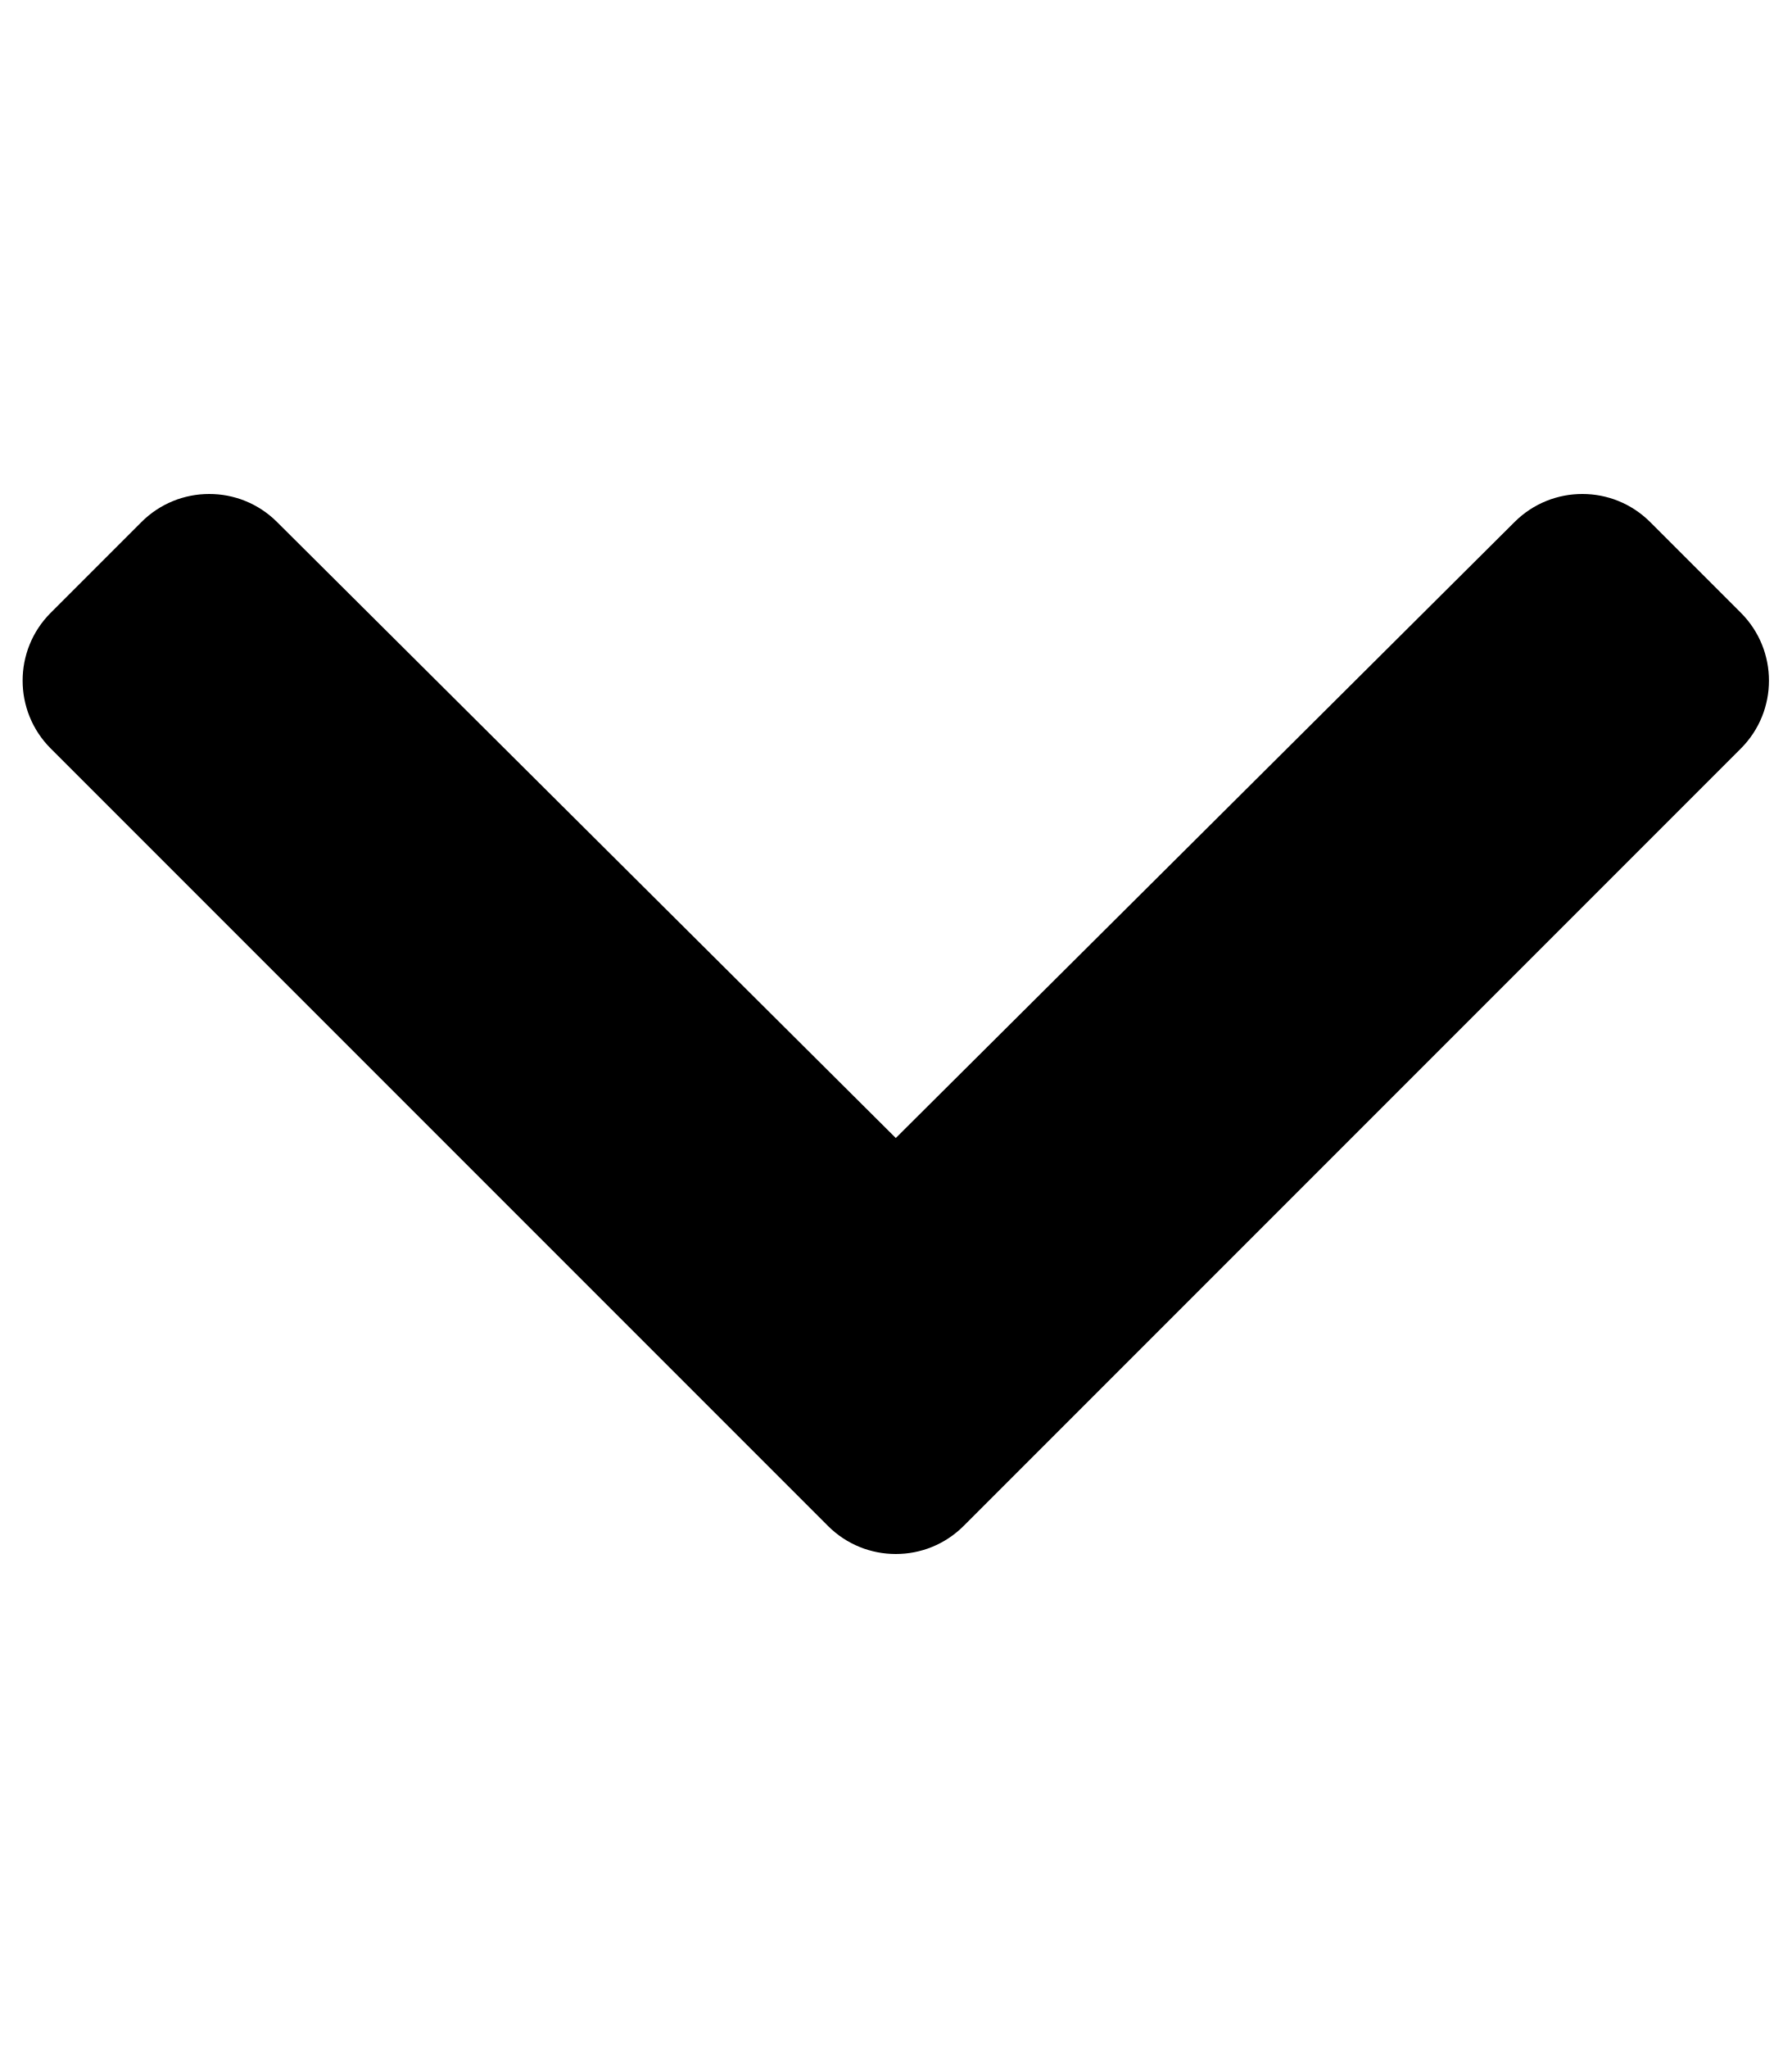
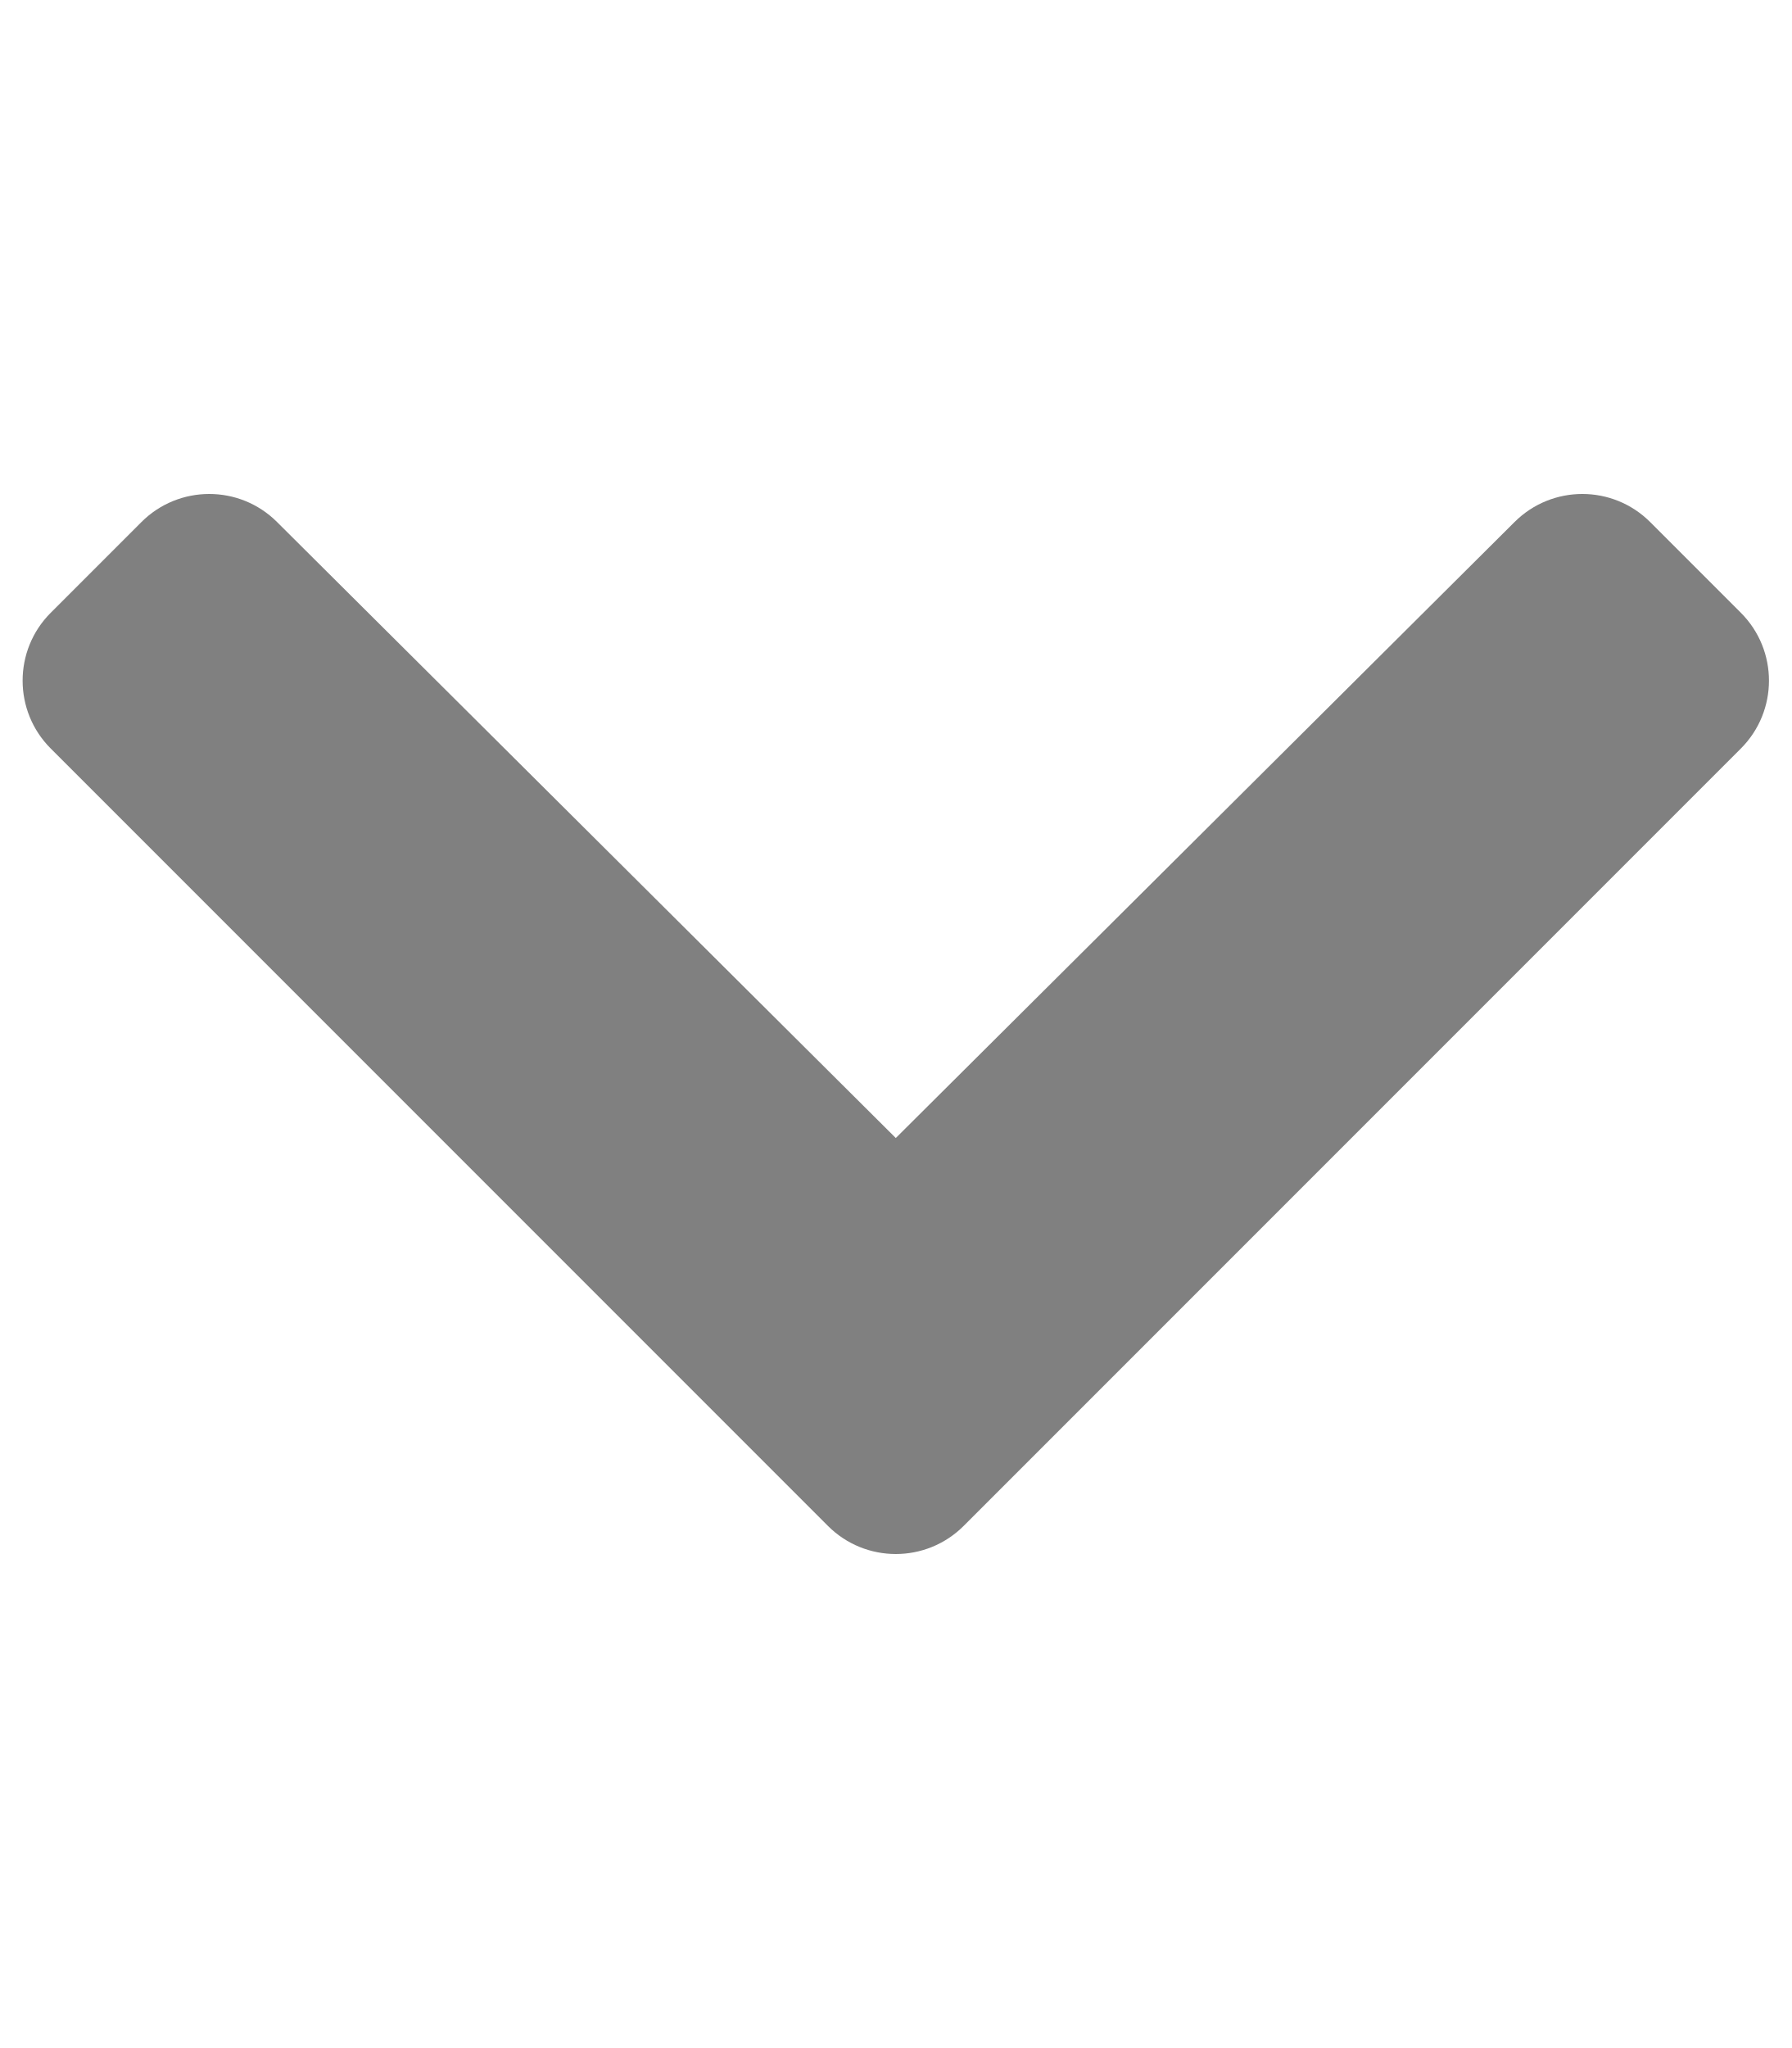
- <svg xmlns="http://www.w3.org/2000/svg" aria-hidden="true" focusable="false" data-prefix="fas" data-icon="chevron-down" class="svg-inline--fa fa-chevron-down fa-w-14" role="img" viewBox="0 0 448 512">
-   <path fill="currentColor" d="M207.029 381.476L12.686 187.132c-9.373-9.373-9.373-24.569 0-33.941l22.667-22.667c9.357-9.357 24.522-9.375 33.901-.04L224 284.505l154.745-154.021c9.379-9.335 24.544-9.317 33.901.04l22.667 22.667c9.373 9.373 9.373 24.569 0 33.941L240.971 381.476c-9.373 9.372-24.569 9.372-33.942 0z" />
+ <svg xmlns="http://www.w3.org/2000/svg" aria-hidden="true" focusable="false" data-prefix="fas" data-icon="chevron-down" class="svg-inline--fa fa-chevron-down fa-w-14" role="img" viewBox="0 0 448 512" version="1.1" id="svg4">
+   <defs id="defs8" />
+   <path fill="currentColor" d="M207.029 381.476L12.686 187.132c-9.373-9.373-9.373-24.569 0-33.941l22.667-22.667c9.357-9.357 24.522-9.375 33.901-.04L224 284.505l154.745-154.021c9.379-9.335 24.544-9.317 33.901.04l22.667 22.667c9.373 9.373 9.373 24.569 0 33.941L240.971 381.476c-9.373 9.372-24.569 9.372-33.942 0z" id="path2" style="fill:#808080" />
</svg>
